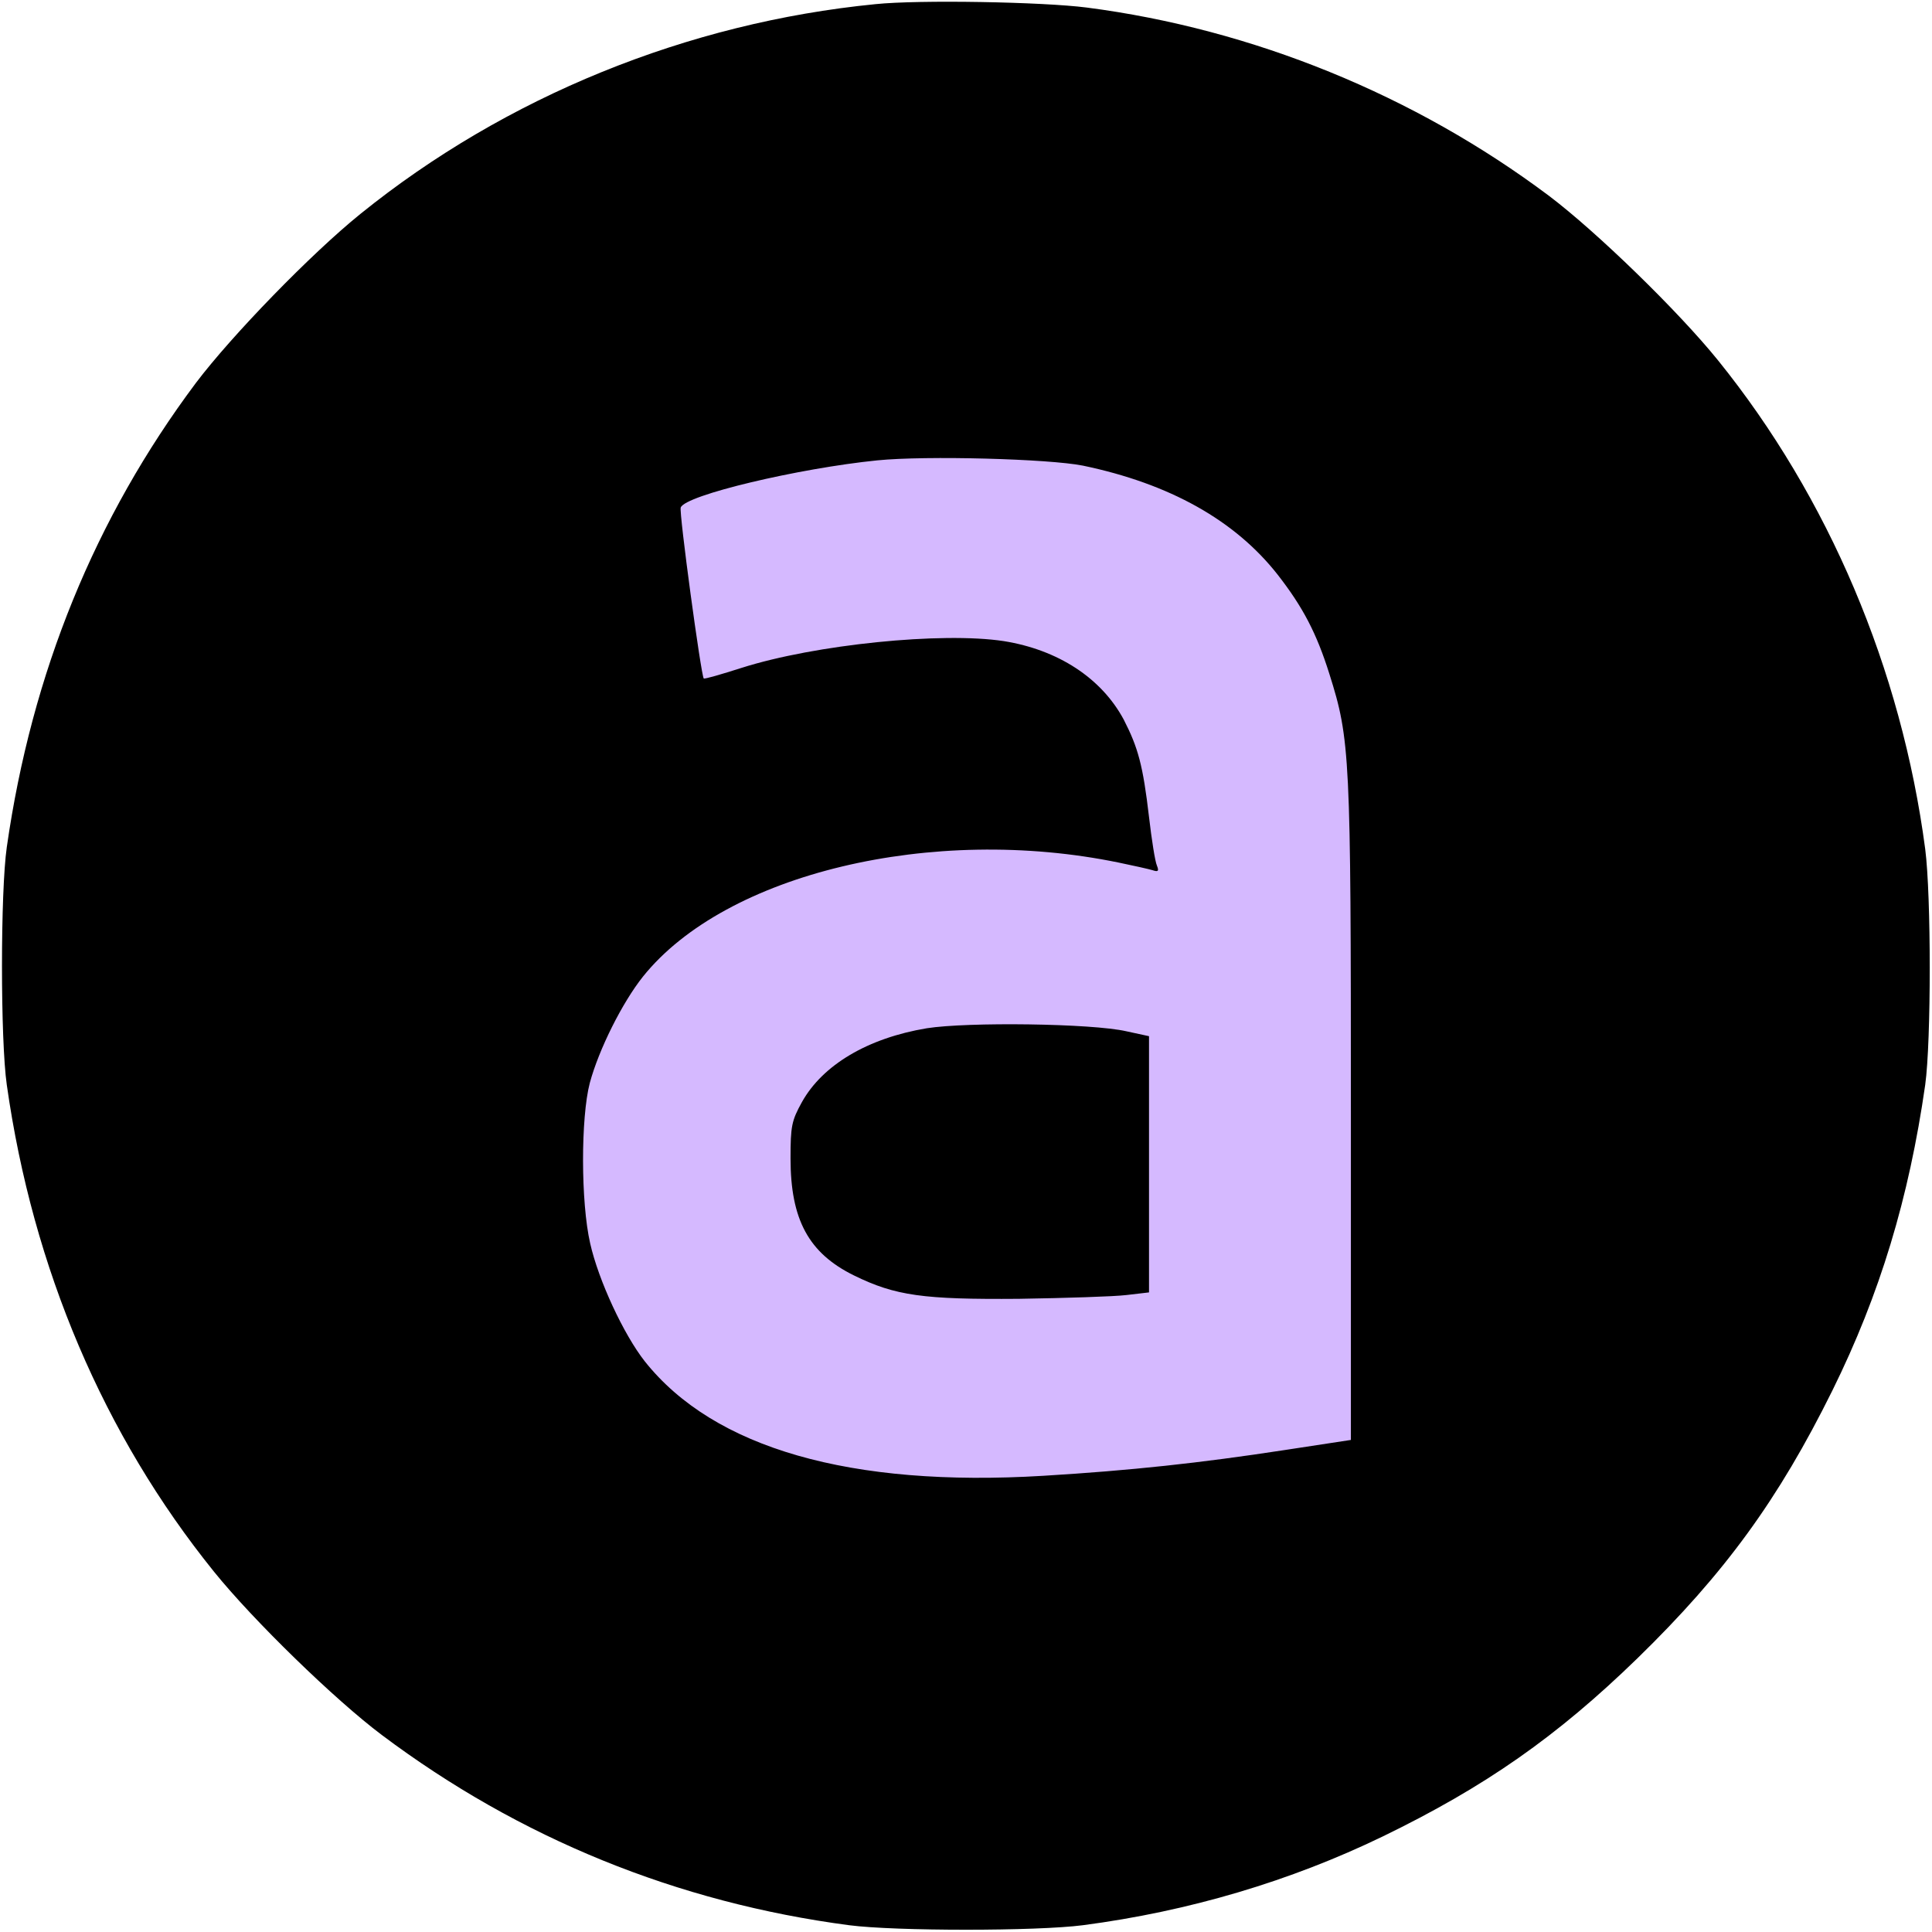
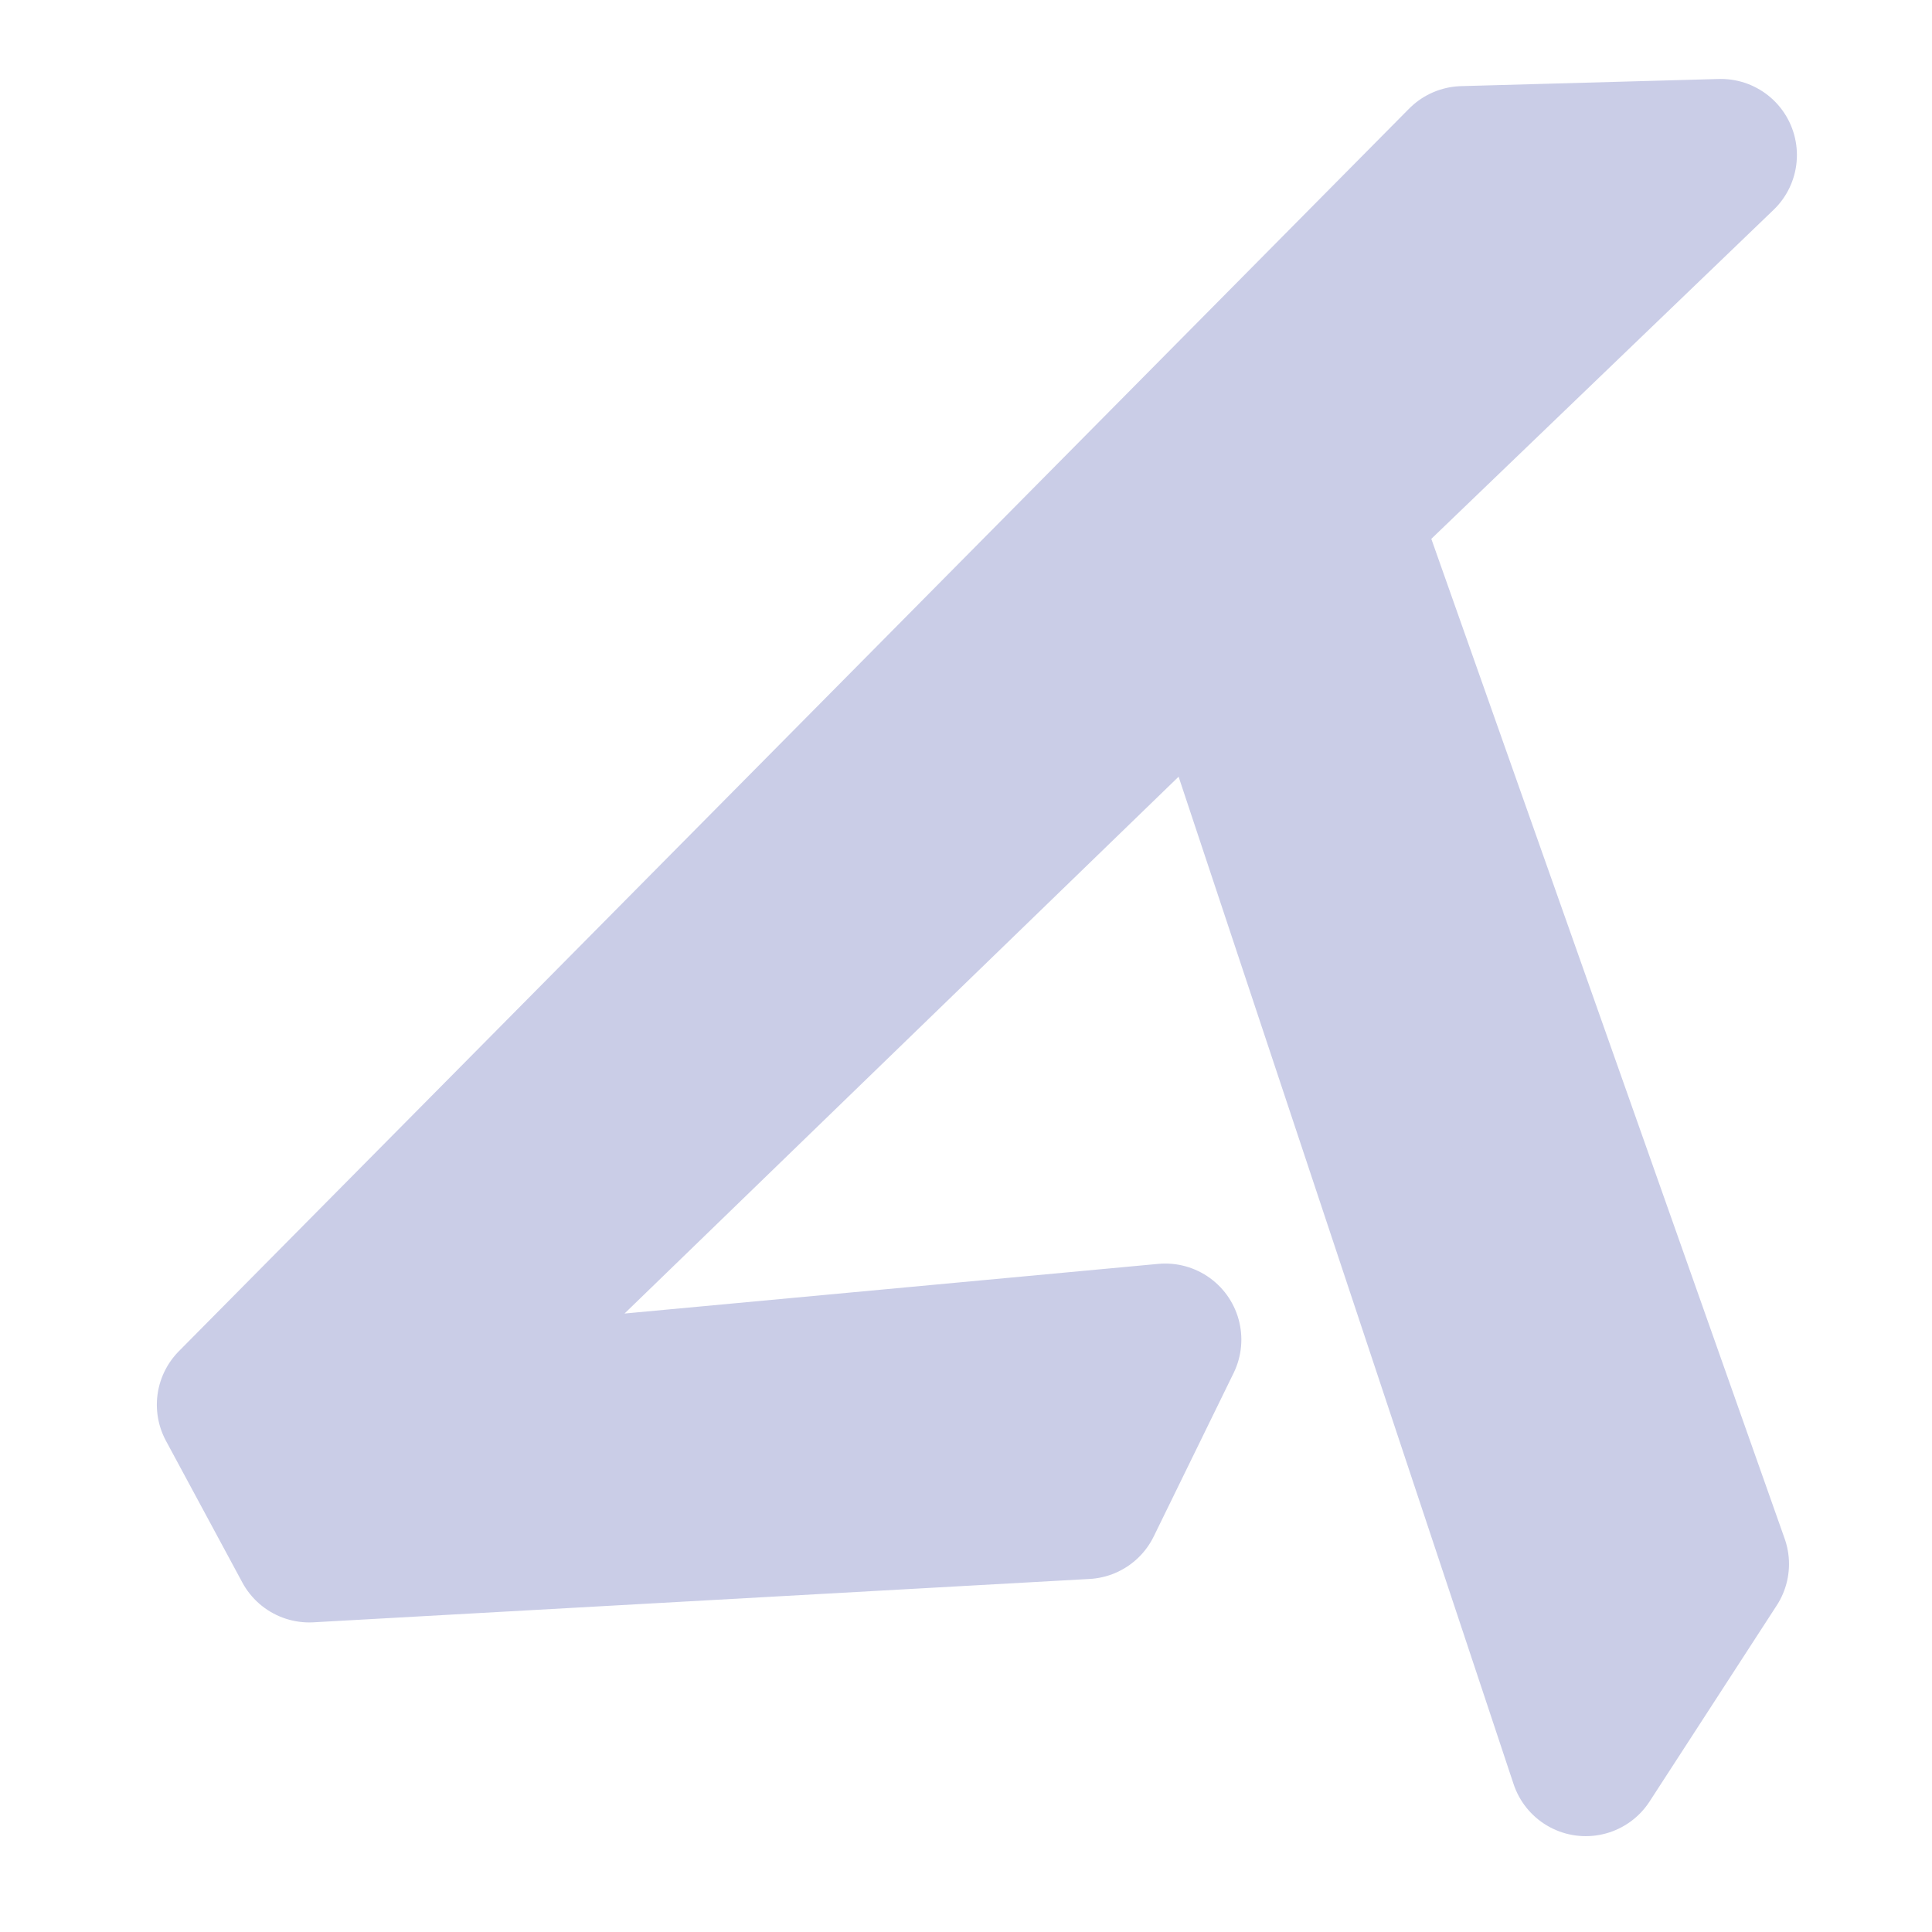
- <svg xmlns="http://www.w3.org/2000/svg" version="1.0" width="512pt" height="512pt" viewBox="0 0 512 512" preserveAspectRatio="xMidYMid meet" id="svg2">
-   <defs id="defs2" />
-   <circle style="fill:#d5b9ff;fill-opacity:1;stroke-width:0.75" id="path3" cx="252.276" cy="252.276" r="186.182" />
-   <g transform="translate(0,512) scale(0.1,-0.1)" fill="#000000" stroke="none" id="g2">
-     <path d="M2320 5109 c-498 -49 -980 -245 -1365 -556 -130 -105 -340 -321 -436 -448 -267 -357 -435 -768 -501 -1230 -17 -118 -17 -512 0 -630 69 -487 257 -928 549 -1290 104 -129 321 -340 445 -433 365 -274 783 -444 1238 -504 123 -16 497 -16 620 0 282 37 550 117 794 235 272 132 462 265 675 472 232 226 374 421 517 710 126 255 203 510 246 810 16 116 16 501 0 625 -63 477 -256 932 -549 1295 -105 130 -321 340 -448 436 -356 267 -785 442 -1225 499 -117 15 -444 21 -560 9z m550 -1223 c230 -48 403 -145 516 -289 67 -86 103 -155 137 -263 55 -174 57 -215 57 -1161 l0 -869 -177 -27 c-222 -34 -406 -54 -638 -68 -511 -31 -873 73 -1056 303 -56 71 -123 215 -145 313 -25 109 -25 333 -1 425 24 89 86 213 141 282 219 273 767 404 1261 302 39 -8 79 -17 89 -20 15 -5 18 -3 12 12 -5 11 -14 69 -21 129 -16 137 -29 184 -67 258 -59 110 -174 185 -318 208 -164 25 -500 -9 -695 -71 -53 -17 -98 -30 -100 -28 -7 7 -66 441 -61 453 12 33 313 104 521 125 130 13 455 4 545 -14z" id="path1" />
-     <path d="M2456 2395 c-156 -26 -276 -97 -331 -196 -27 -49 -30 -63 -30 -149 0 -162 48 -251 168 -310 110 -54 184 -64 437 -62 124 2 252 6 285 10 l60 7 0 340 0 339 -60 13 c-92 21 -421 25 -529 8z" id="path2" />
+ <svg xmlns="http://www.w3.org/2000/svg" width="48" height="48" viewBox="0 0 12.7 12.7" version="1.1" id="svg1">
+   <defs id="defs1" />
+   <g id="layer1">
+     <path style="fill:#cacde7;fill-opacity:1;fill-rule:nonzero;stroke:#cacde7;stroke-width:1;stroke-linecap:round;stroke-linejoin:round;stroke-dasharray:none;stroke-opacity:1" d="M 1.531,9.234 2.033,10.165 7.135,9.88 7.66,8.806 2.737,9.264 7.971,4.193 10.424,11.57 11.26,10.281 8.83,3.405 11.312,1.019 9.618,1.066 Z" id="path6" />
  </g>
</svg>
